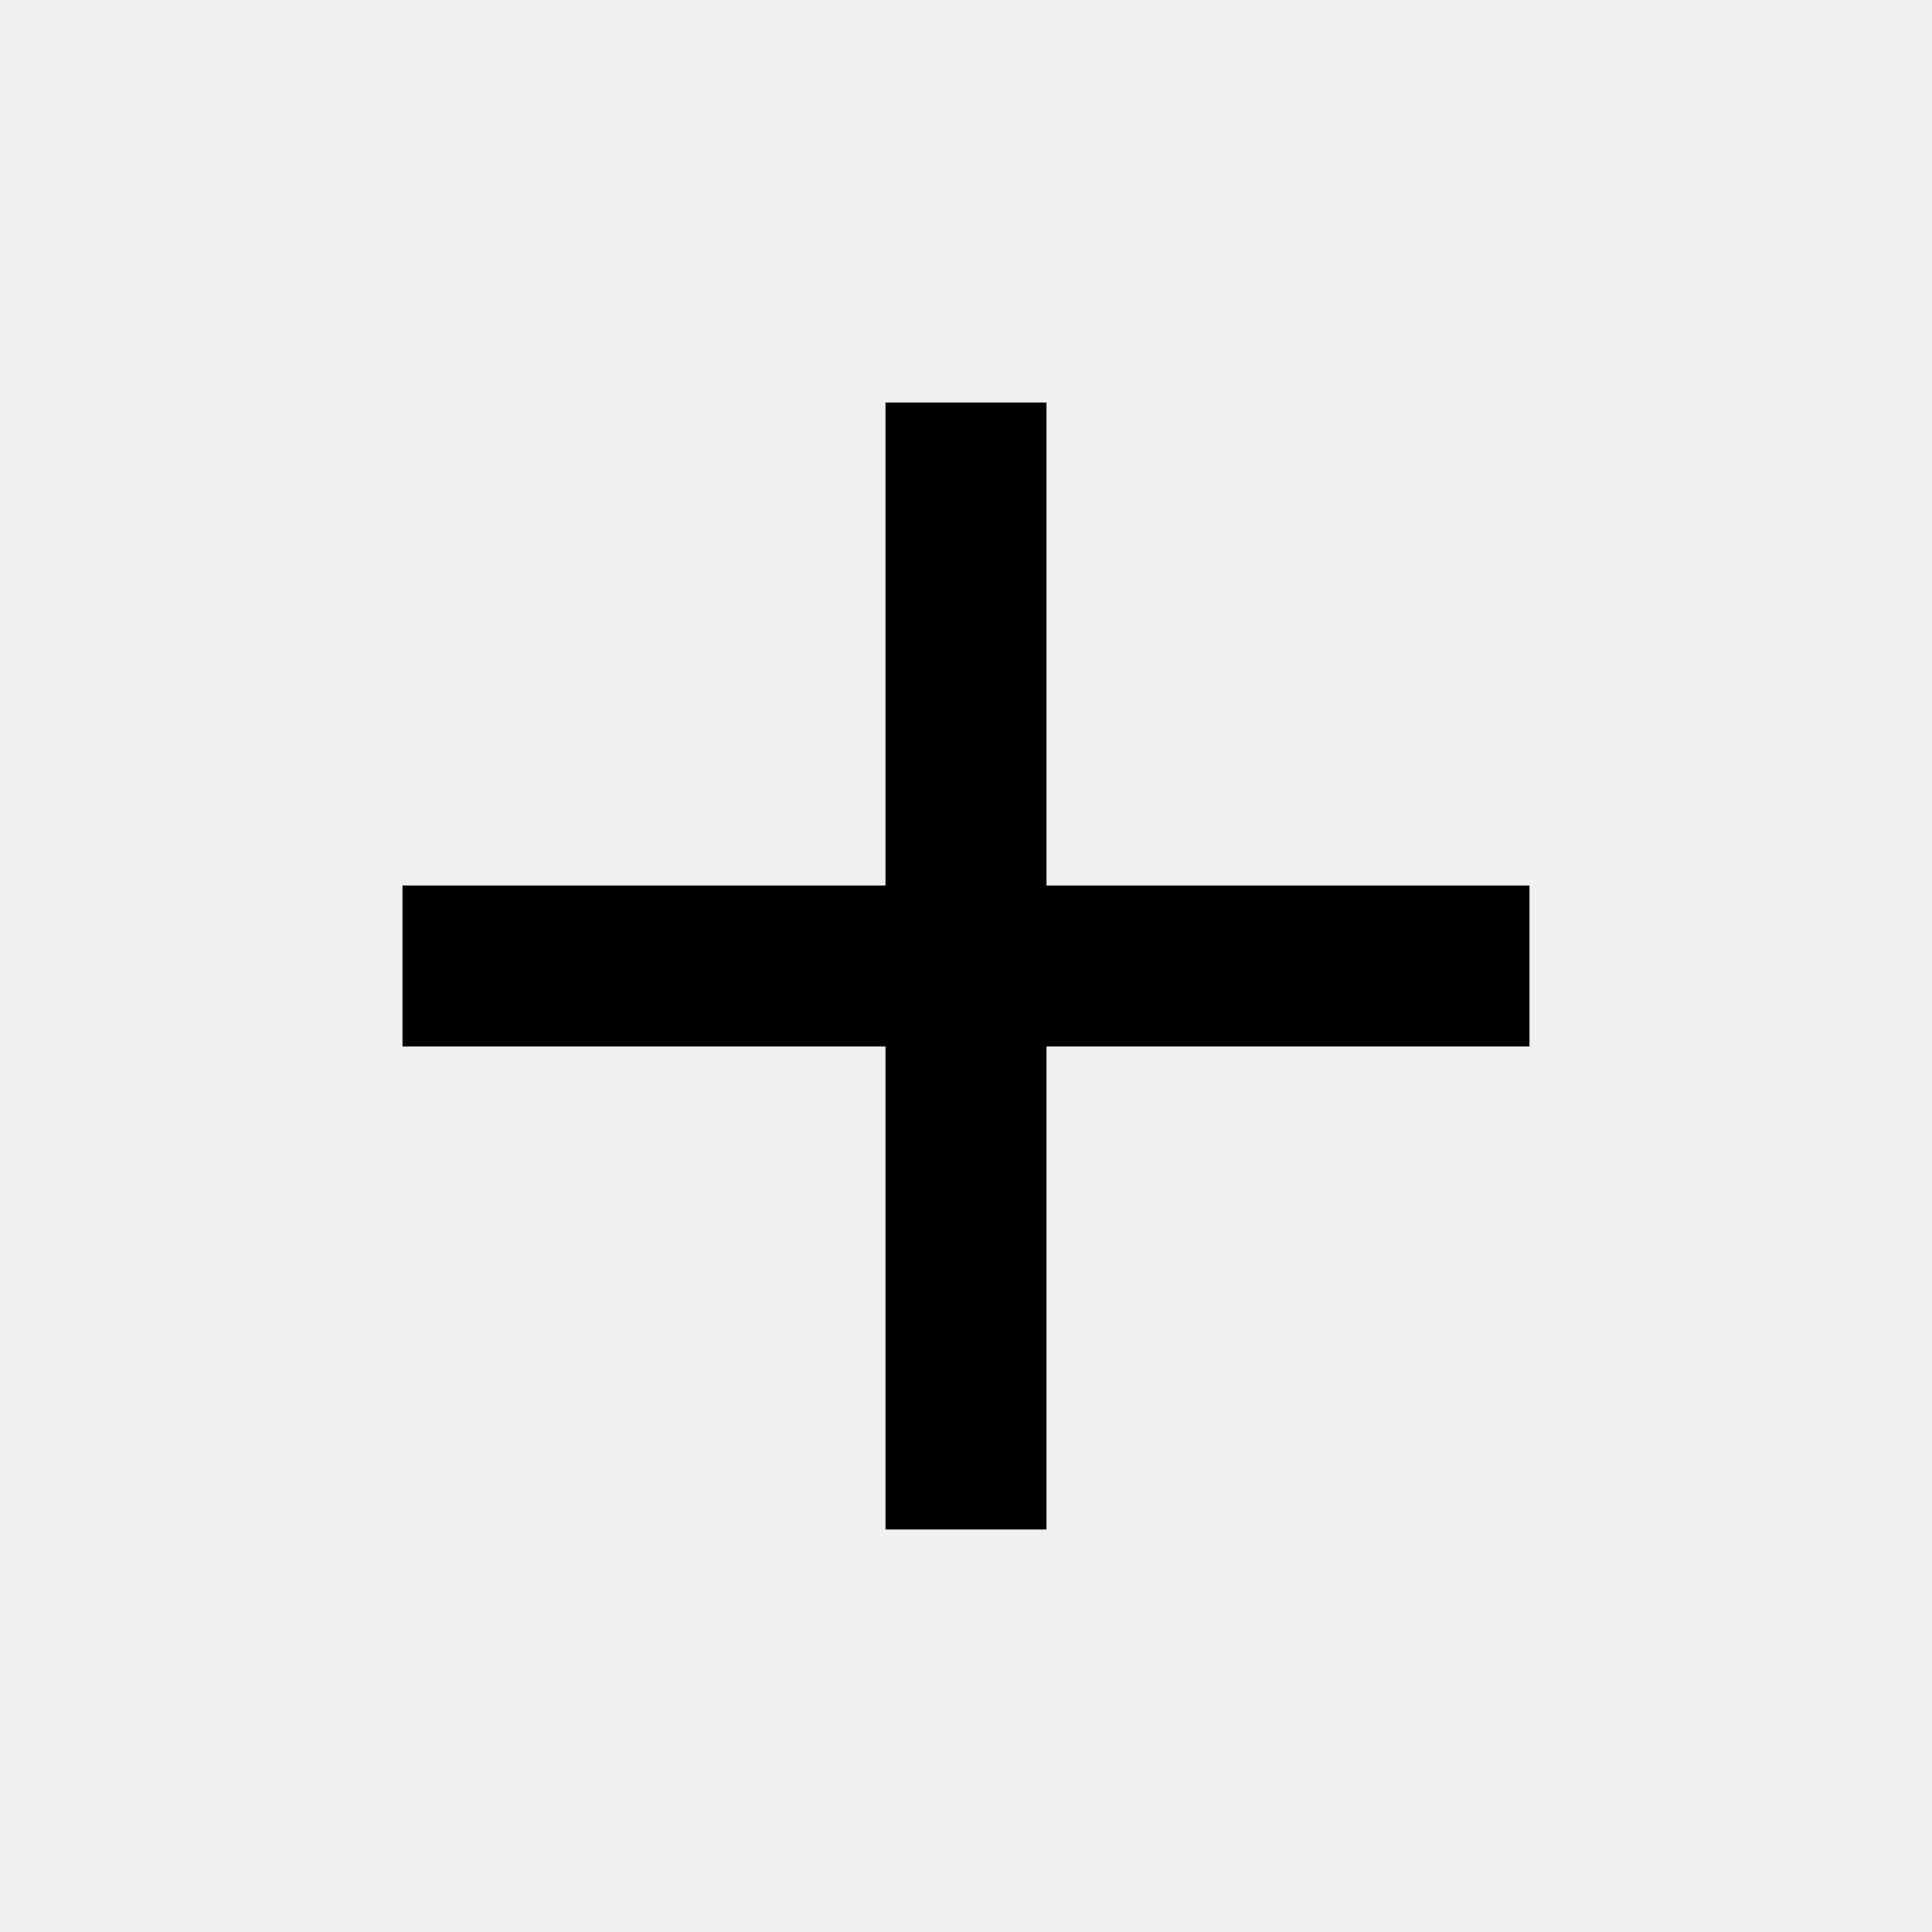
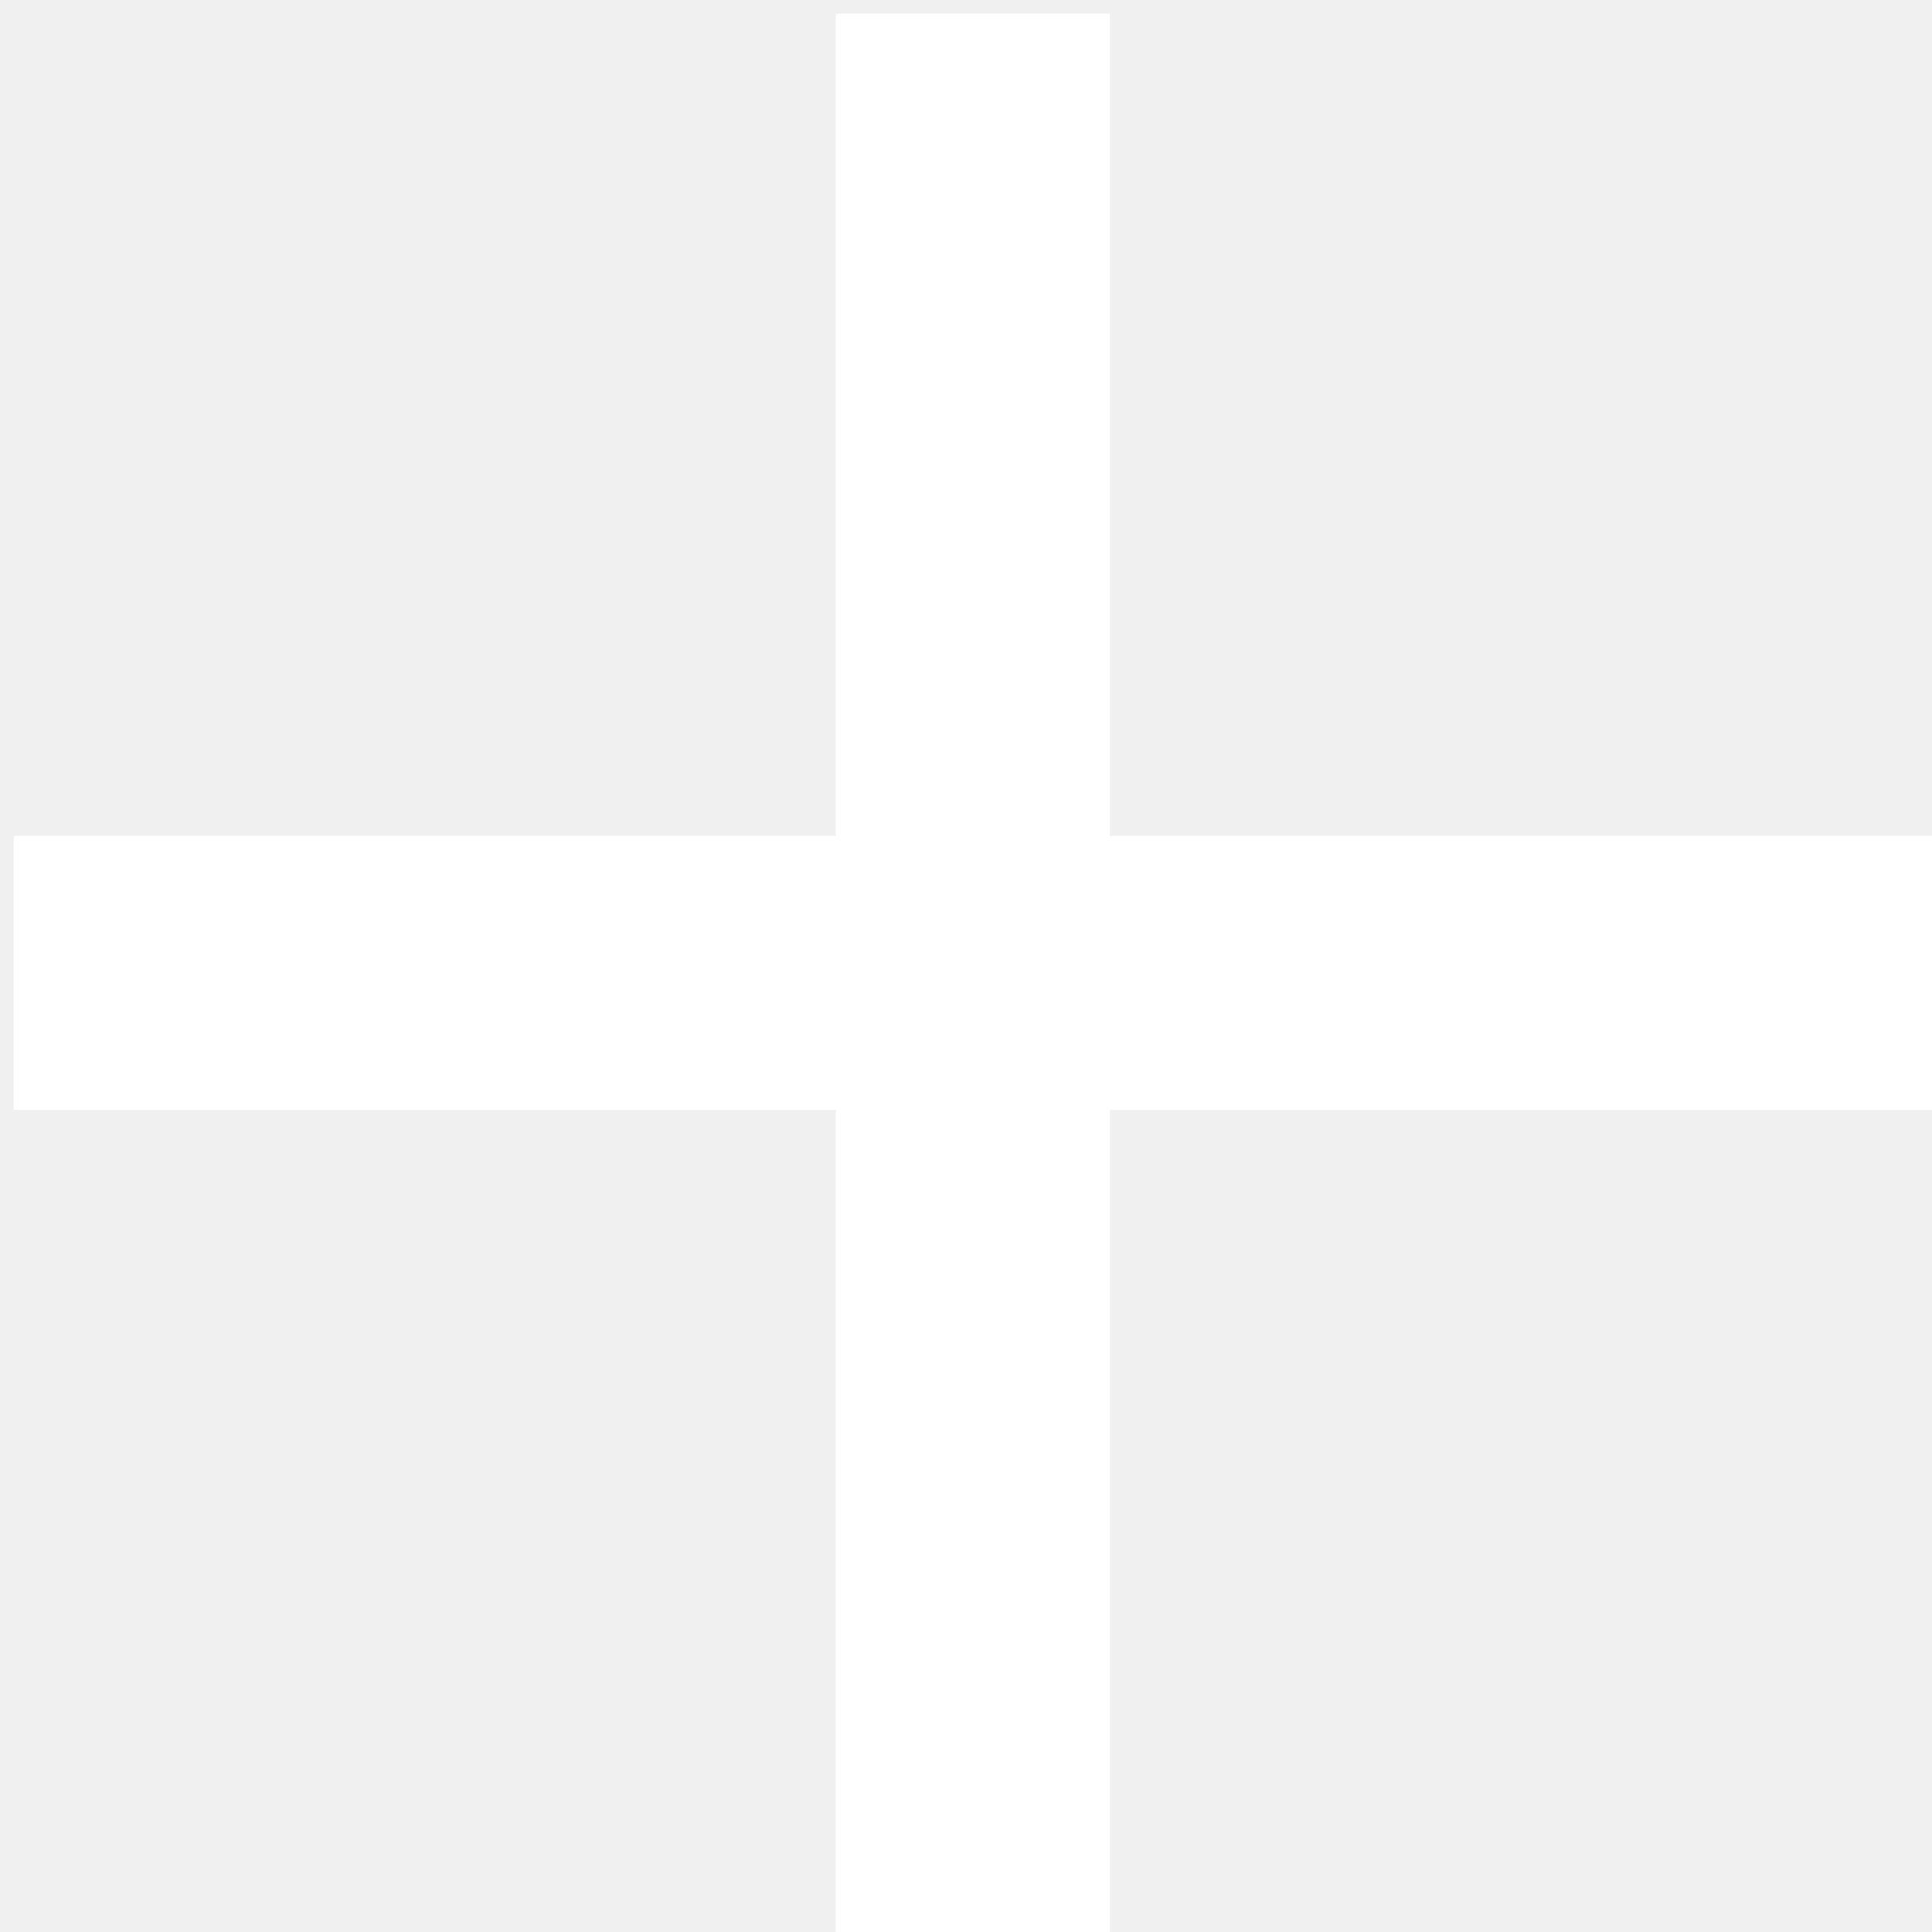
- <svg xmlns="http://www.w3.org/2000/svg" xmlns:xlink="http://www.w3.org/1999/xlink" width="24px" height="24px" viewBox="0 0 24 24" version="1.1">
-   <defs>
-     <polygon id="path-1" points="19 13 13 13 13 19 11 19 11 13 5 13 5 11 11 11 11 5 13 5 13 11 19 11" />
-   </defs>
-   <g id="Symbols" stroke="none" stroke-width="1" fill="none" fill-rule="evenodd">
-     <g id="icon/add">
-       <mask id="mask-2" fill="white">
-         <use xlink:href="#path-1" />
-       </mask>
-       <use id="Mask" fill="#000000" xlink:href="#path-1" />
-     </g>
-   </g>
+ <svg xmlns="http://www.w3.org/2000/svg" version="1.1" id="Calque_1" x="0px" y="0px" viewBox="0 0 14.1 14.1" style="enable-background:new 0 0 14.1 14.1;" xml:space="preserve">
+   <style type="text/css">
+ 	.st0{fill:#FFFFFF;}
+ 	.st1{fill:none;}
+ </style>
+   <path class="st0" d="M14.1,8.1h-6v6h-2v-6h-6v-2h6v-6h2v6h6V8.1z" />
+   <path class="st1" d="M-4.9-4.9h24v24h-24V-4.9z" />
</svg>
